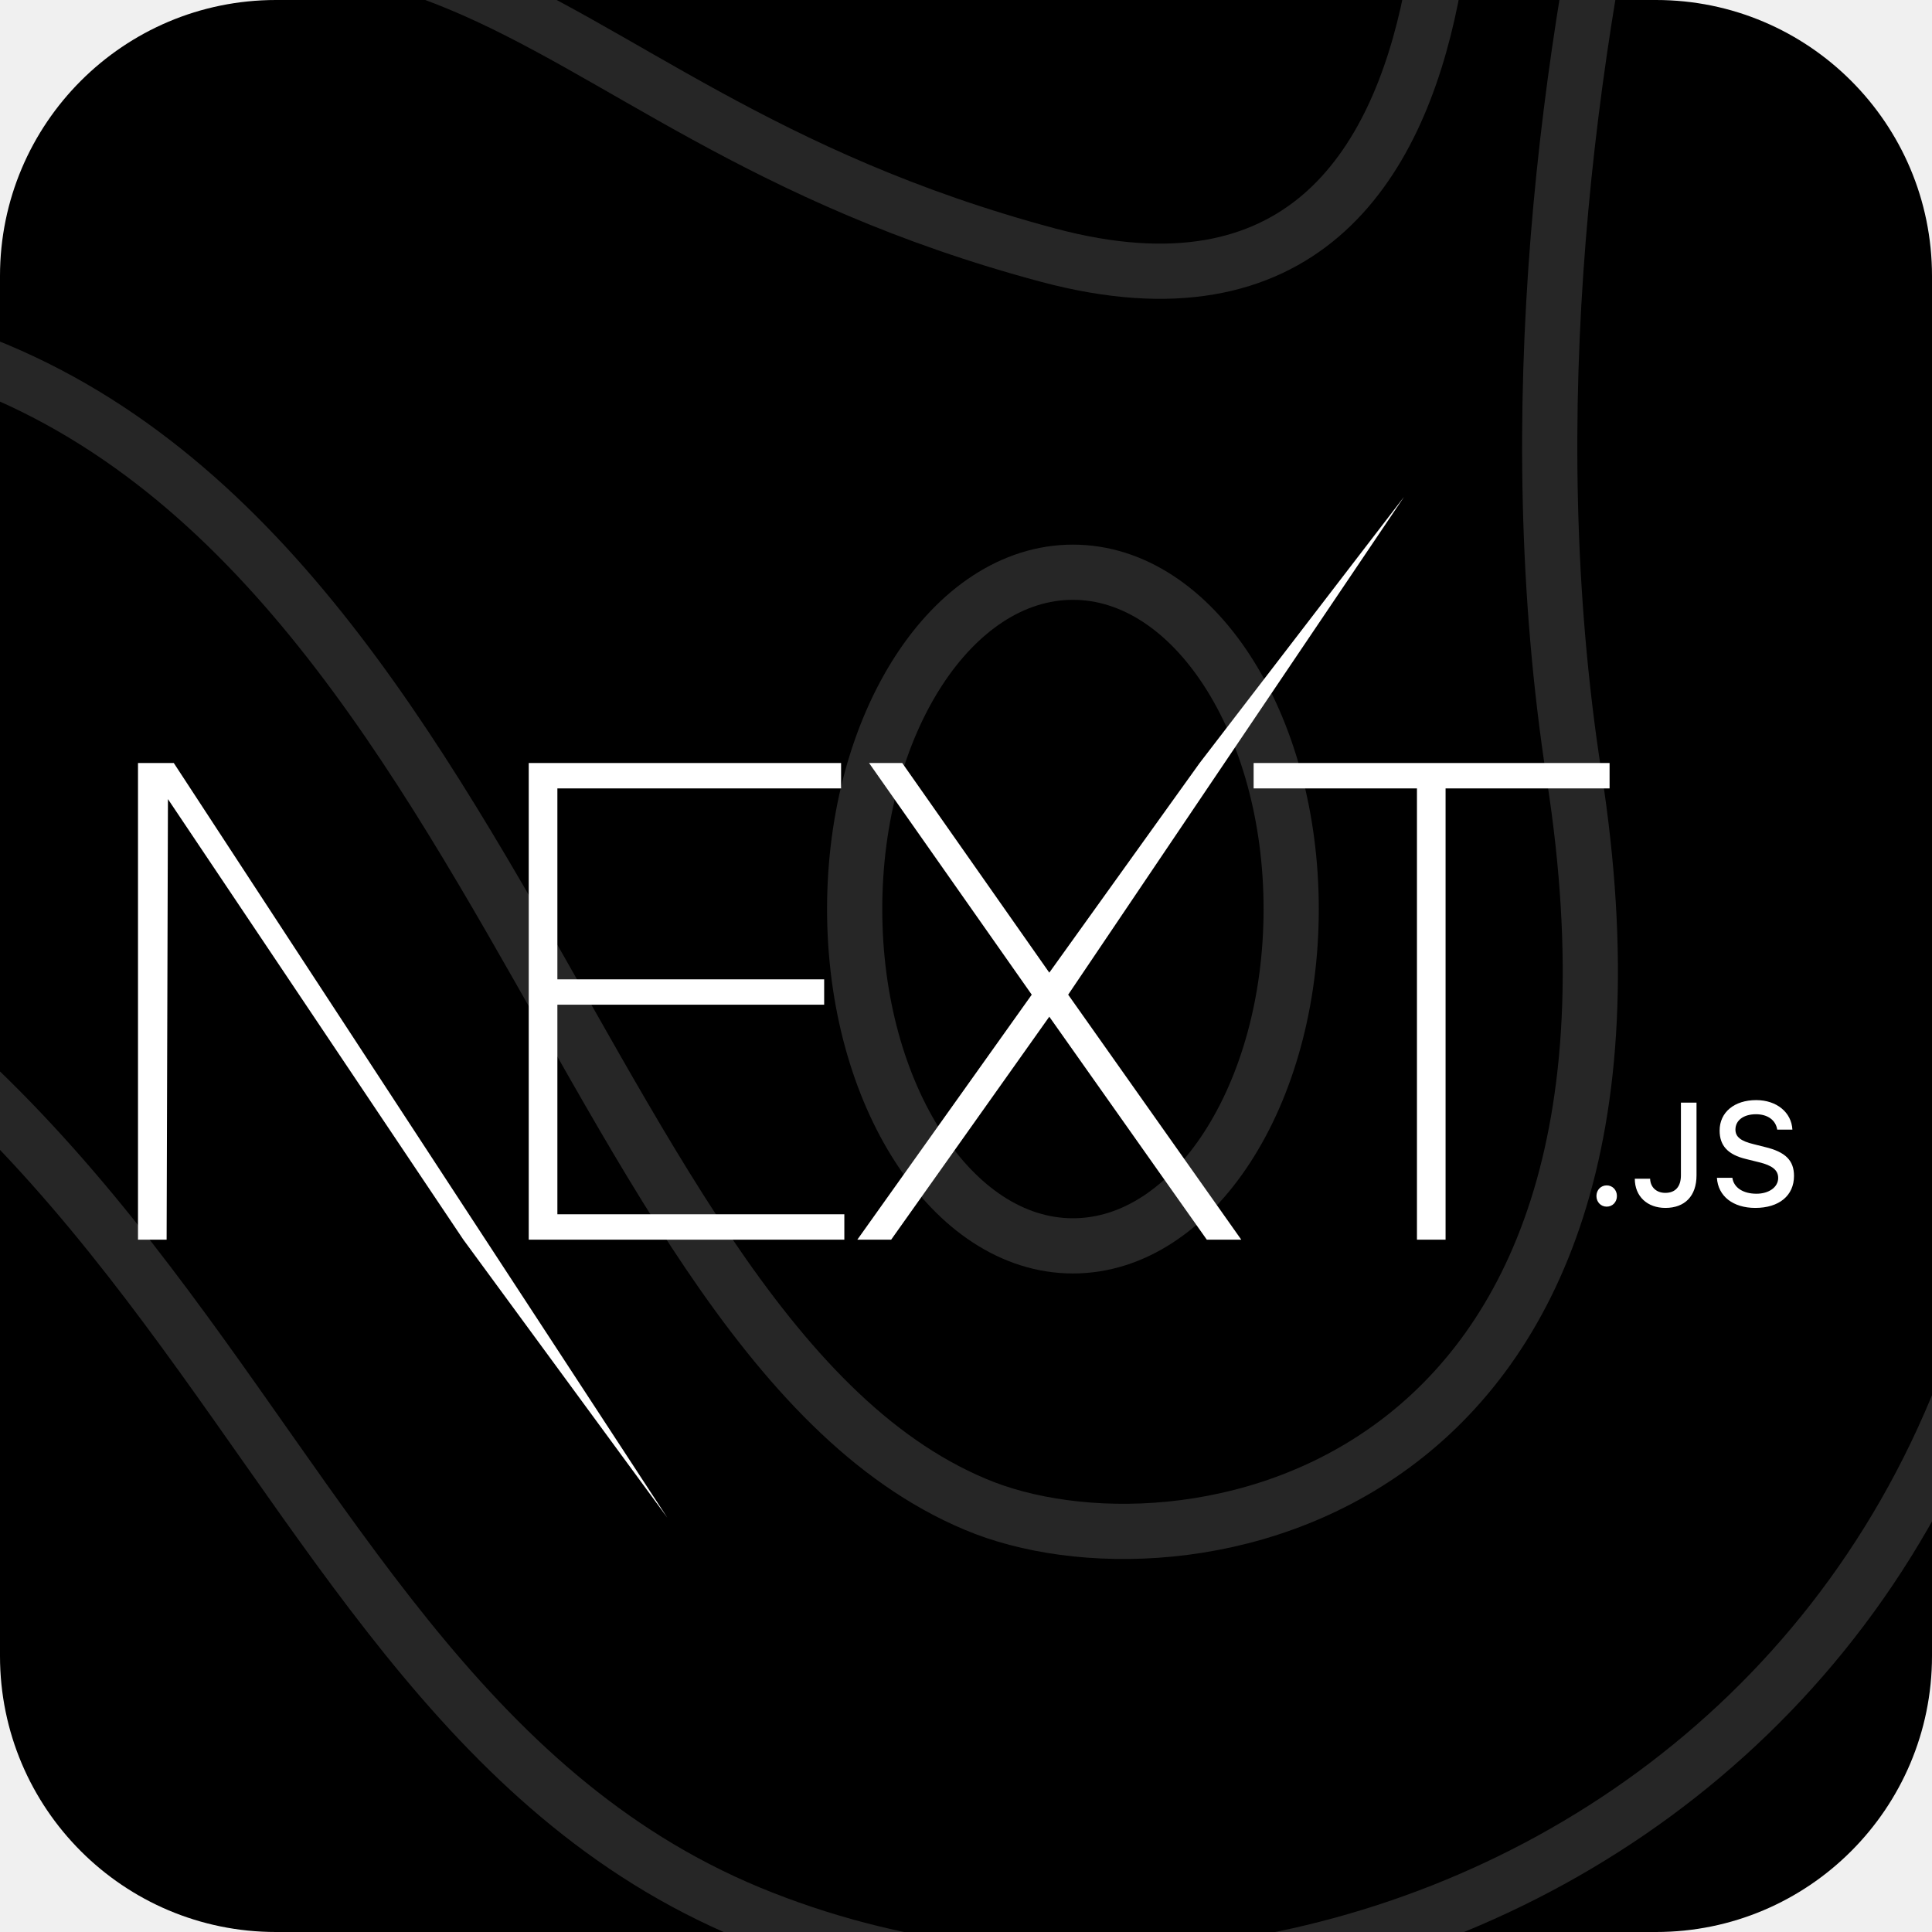
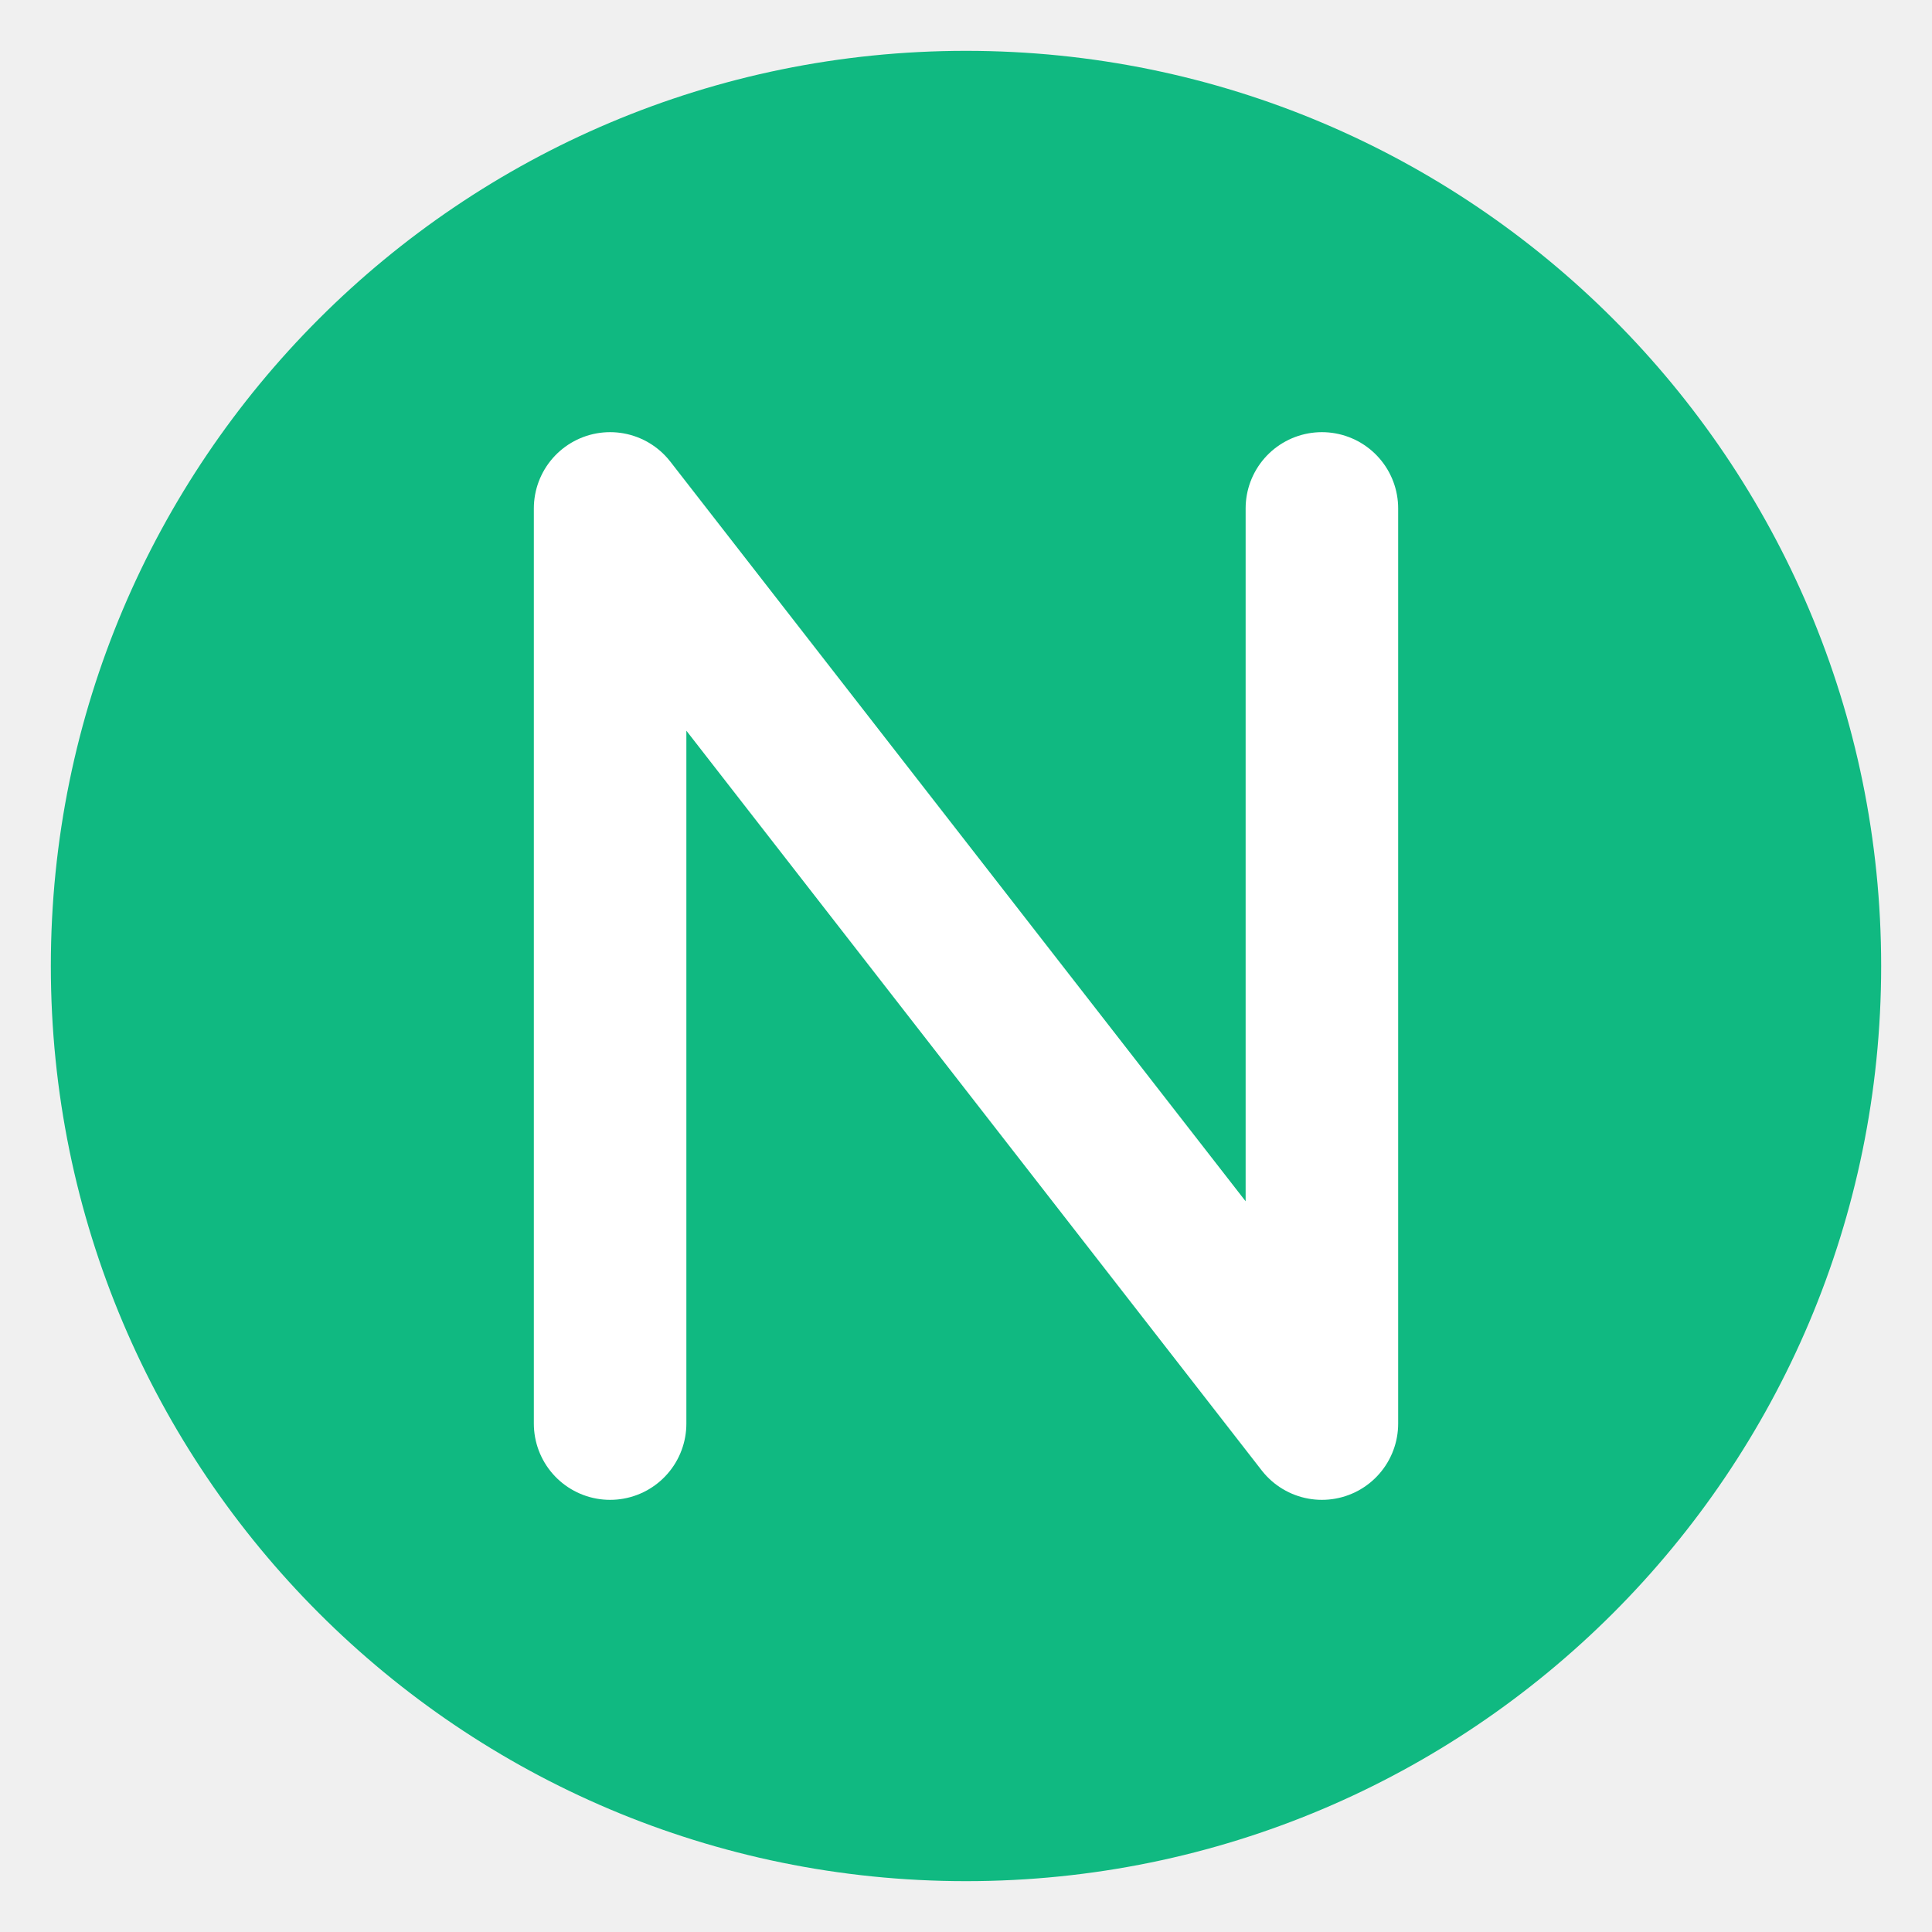
- <svg xmlns="http://www.w3.org/2000/svg" width="70" height="70" viewBox="0 0 70 70" fill="none">
-   <g clip-path="url(#clip0)">
-     <rect width="70" height="70" rx="10" fill="black" />
-     <path d="M94.857 -15.518C94.857 -15.518 68.479 -2.956 73.161 28.121C78.413 62.967 47.953 77.922 27.141 69.308C6.329 60.664 7.785 28.689 -31.783 27.702C-72.207 26.715 -80.715 -13.544 -80.715 -13.544" stroke="white" stroke-opacity="0.15" stroke-width="2" stroke-miterlimit="10" />
-     <path d="M64.368 -24.881C64.368 -24.881 52.948 1.68 57.031 28.091C61.142 54.502 42.671 57.613 35.334 54.502C20.089 48.101 17.149 13.824 -7.46 11.61C-25.959 9.935 -50.853 23.186 -64.042 -6.874" stroke="white" stroke-opacity="0.15" stroke-width="2" stroke-miterlimit="10" />
-     <path d="M52.063 -13.036C52.063 -13.036 56.174 14.093 37.989 9.248C17.149 3.684 17.463 -9.357 -8.916 2.966C-18.308 7.363 -56.106 8.649 -48.483 -15.518" stroke="white" stroke-opacity="0.15" stroke-width="2" stroke-miterlimit="10" />
-     <path d="M38.874 45.14C43.242 45.14 46.782 39.677 46.782 32.937C46.782 26.197 43.242 20.733 38.874 20.733C34.507 20.733 30.966 26.197 30.966 32.937C30.966 39.677 34.507 45.14 38.874 45.14Z" stroke="white" stroke-opacity="0.15" stroke-width="2" stroke-miterlimit="10" />
-     <path d="M19.157 27.646H30.474V28.566H20.195V35.483H29.861V36.402H20.195V43.996H30.592V44.915H19.157V27.646ZM31.488 27.646H32.69L38.018 35.241L43.465 27.646L50.872 18L38.702 36.039L44.973 44.915H43.724L38.018 36.837L32.289 44.915H31.063L37.382 36.039L31.488 27.646ZM45.421 28.566V27.646H58.318V28.566H52.376V44.915H51.339V28.566H45.421ZM5 27.646H6.297L24.177 54.986L16.788 44.915L6.085 28.953L6.037 44.915H5V27.646ZM58.213 43.719C58.001 43.719 57.842 43.551 57.842 43.334C57.842 43.117 58.001 42.949 58.213 42.949C58.427 42.949 58.584 43.117 58.584 43.334C58.584 43.551 58.427 43.719 58.213 43.719ZM59.232 42.707H59.787C59.795 43.014 60.014 43.22 60.337 43.22C60.698 43.22 60.903 42.998 60.903 42.583V39.95H61.468V42.585C61.468 43.334 61.044 43.765 60.342 43.765C59.684 43.765 59.232 43.347 59.232 42.707ZM62.207 42.673H62.767C62.815 43.027 63.153 43.251 63.64 43.251C64.094 43.251 64.427 43.011 64.427 42.681C64.427 42.397 64.215 42.227 63.733 42.11L63.264 41.994C62.606 41.837 62.305 41.511 62.305 40.964C62.305 40.301 62.835 39.859 63.63 39.859C64.369 39.859 64.909 40.301 64.942 40.928H64.392C64.339 40.585 64.046 40.371 63.622 40.371C63.176 40.371 62.878 40.59 62.878 40.926C62.878 41.191 63.07 41.344 63.544 41.457L63.945 41.558C64.692 41.736 65 42.046 65 42.606C65 43.319 64.46 43.765 63.597 43.765C62.79 43.765 62.247 43.339 62.207 42.673Z" fill="white" />
-   </g>
-   <defs>
-     <clipPath id="clip0">
-       <rect width="70" height="70" rx="10" fill="white" />
-     </clipPath>
-   </defs>
+ <svg xmlns="http://www.w3.org/2000/svg" width="76" height="76" viewBox="0 0 76 76" aria-hidden="true">
+   <circle cx="38" cy="38" r="36" fill="#10B981" />
+   <path d="M24 56 L24 20 L52 56 L52 20" fill="none" stroke="#FFFFFF" stroke-width="6" stroke-linecap="round" stroke-linejoin="round" />
</svg>
